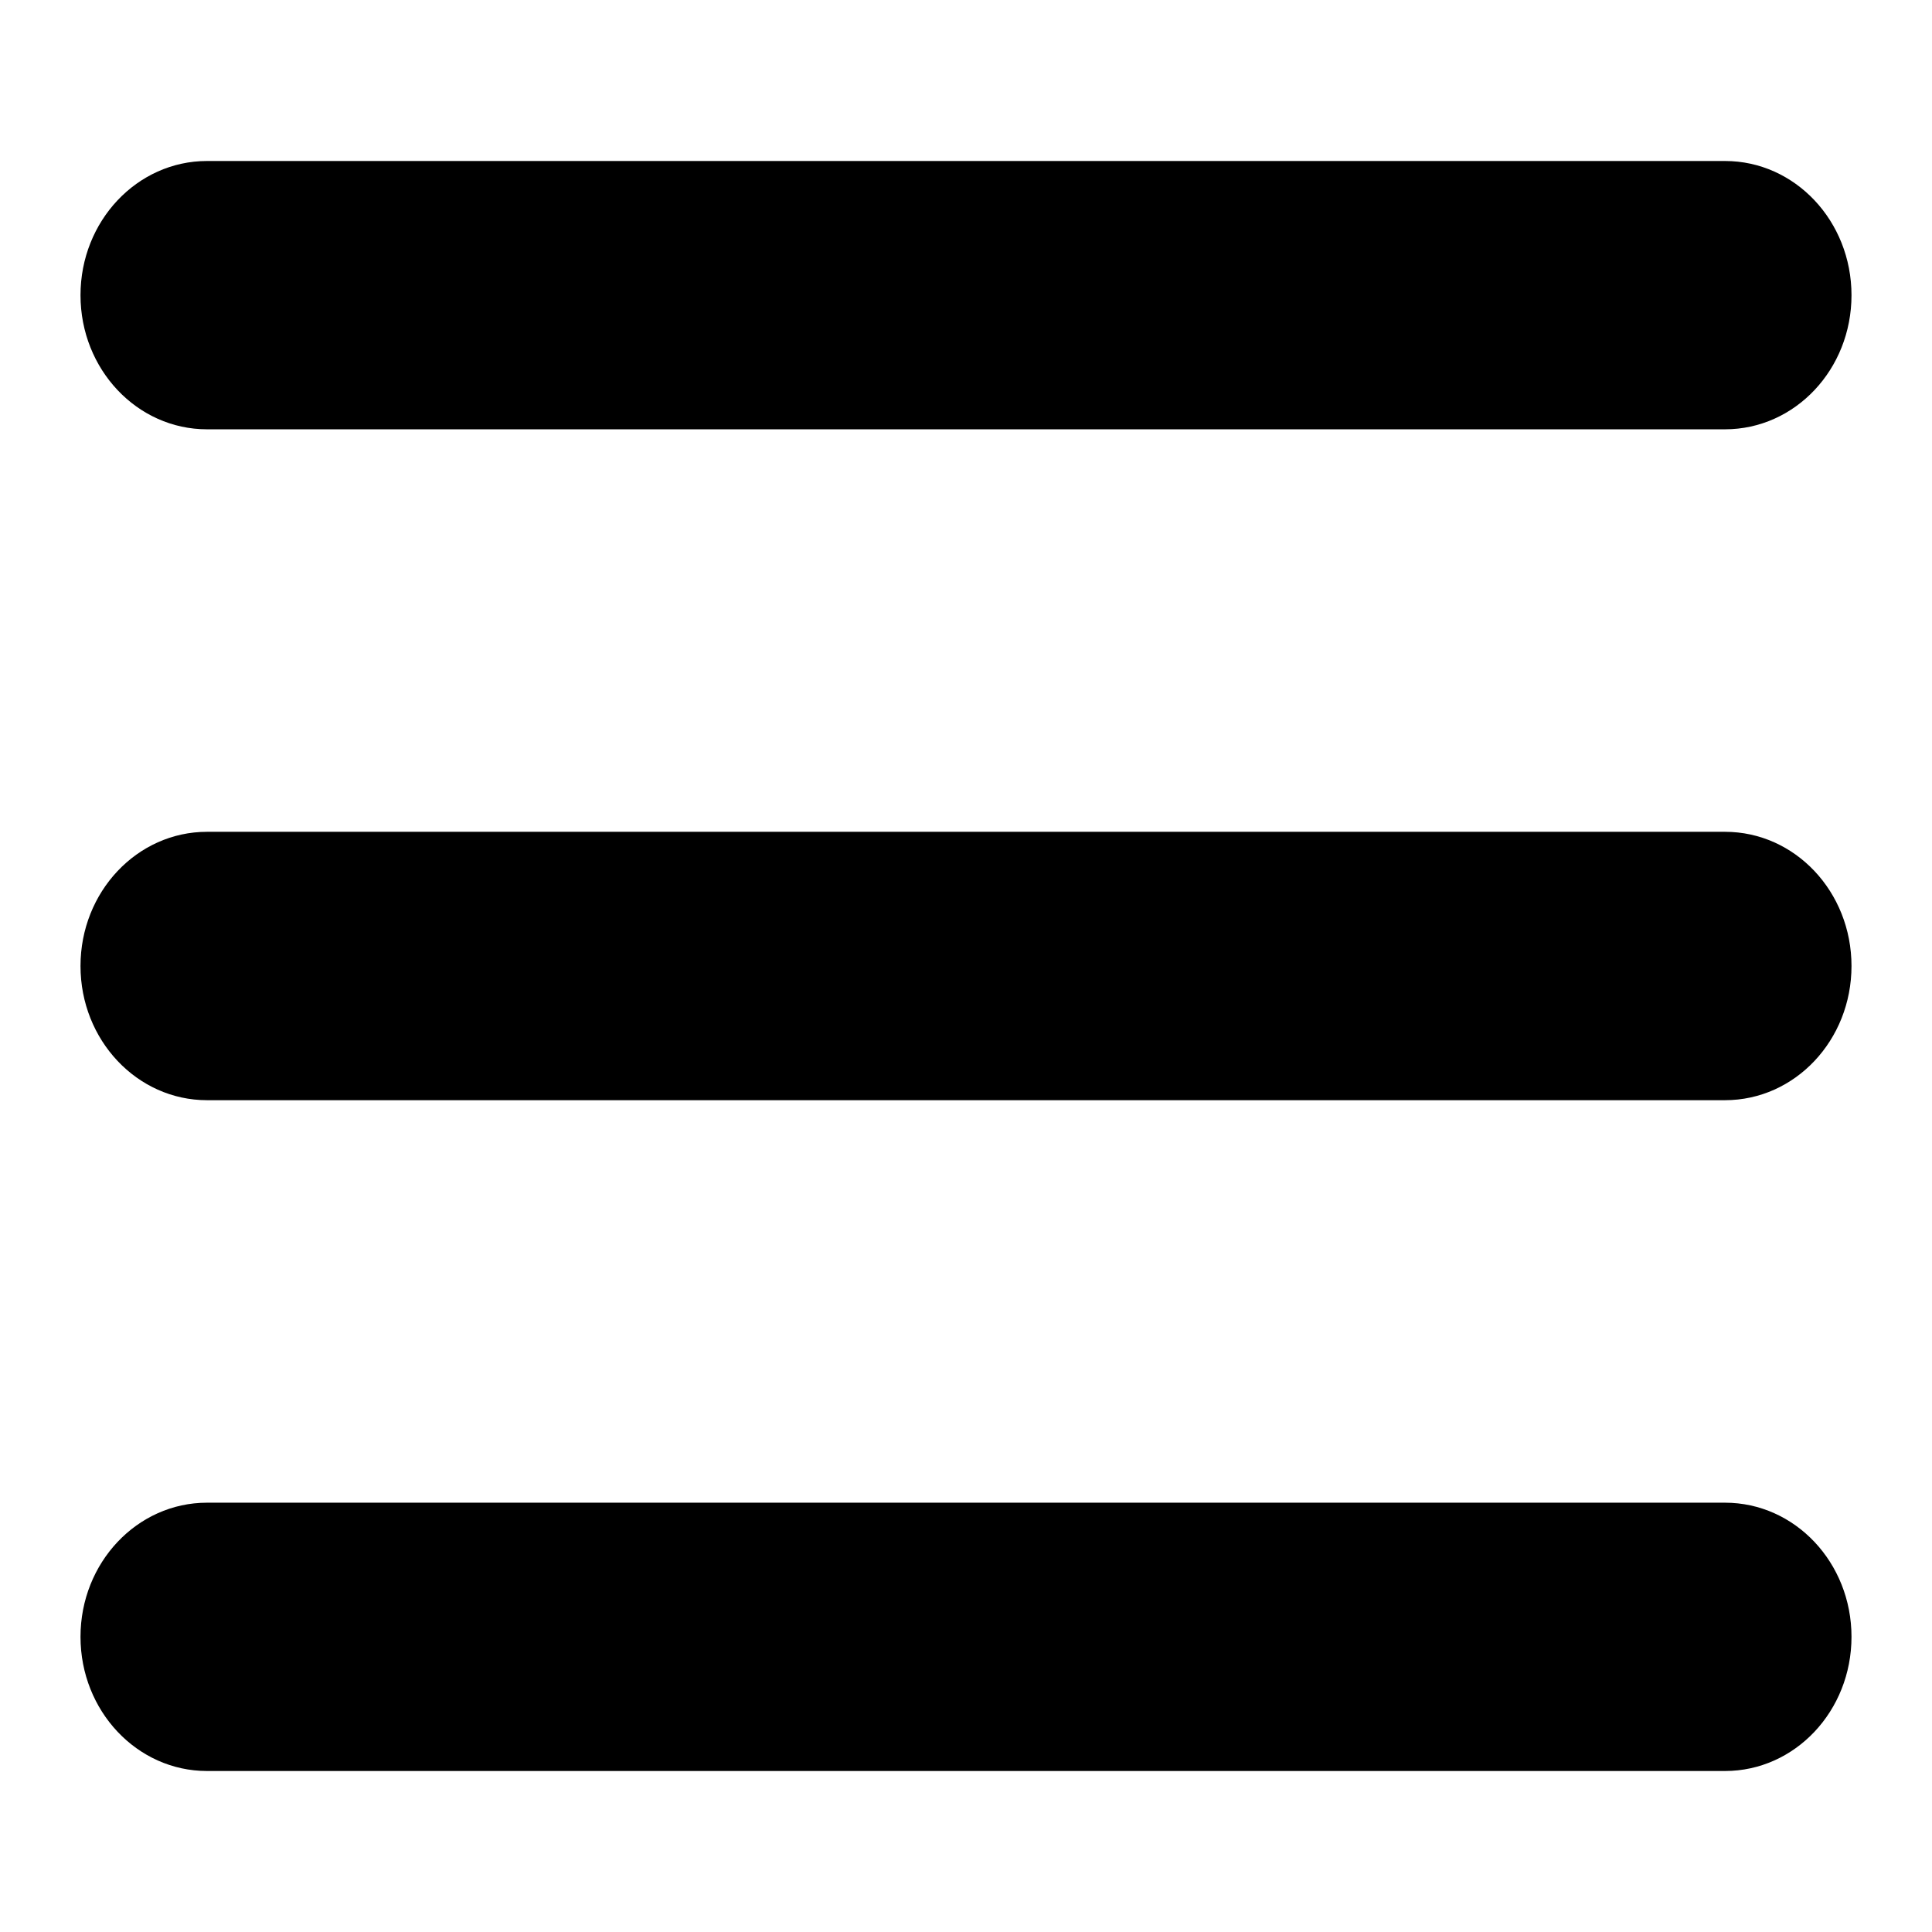
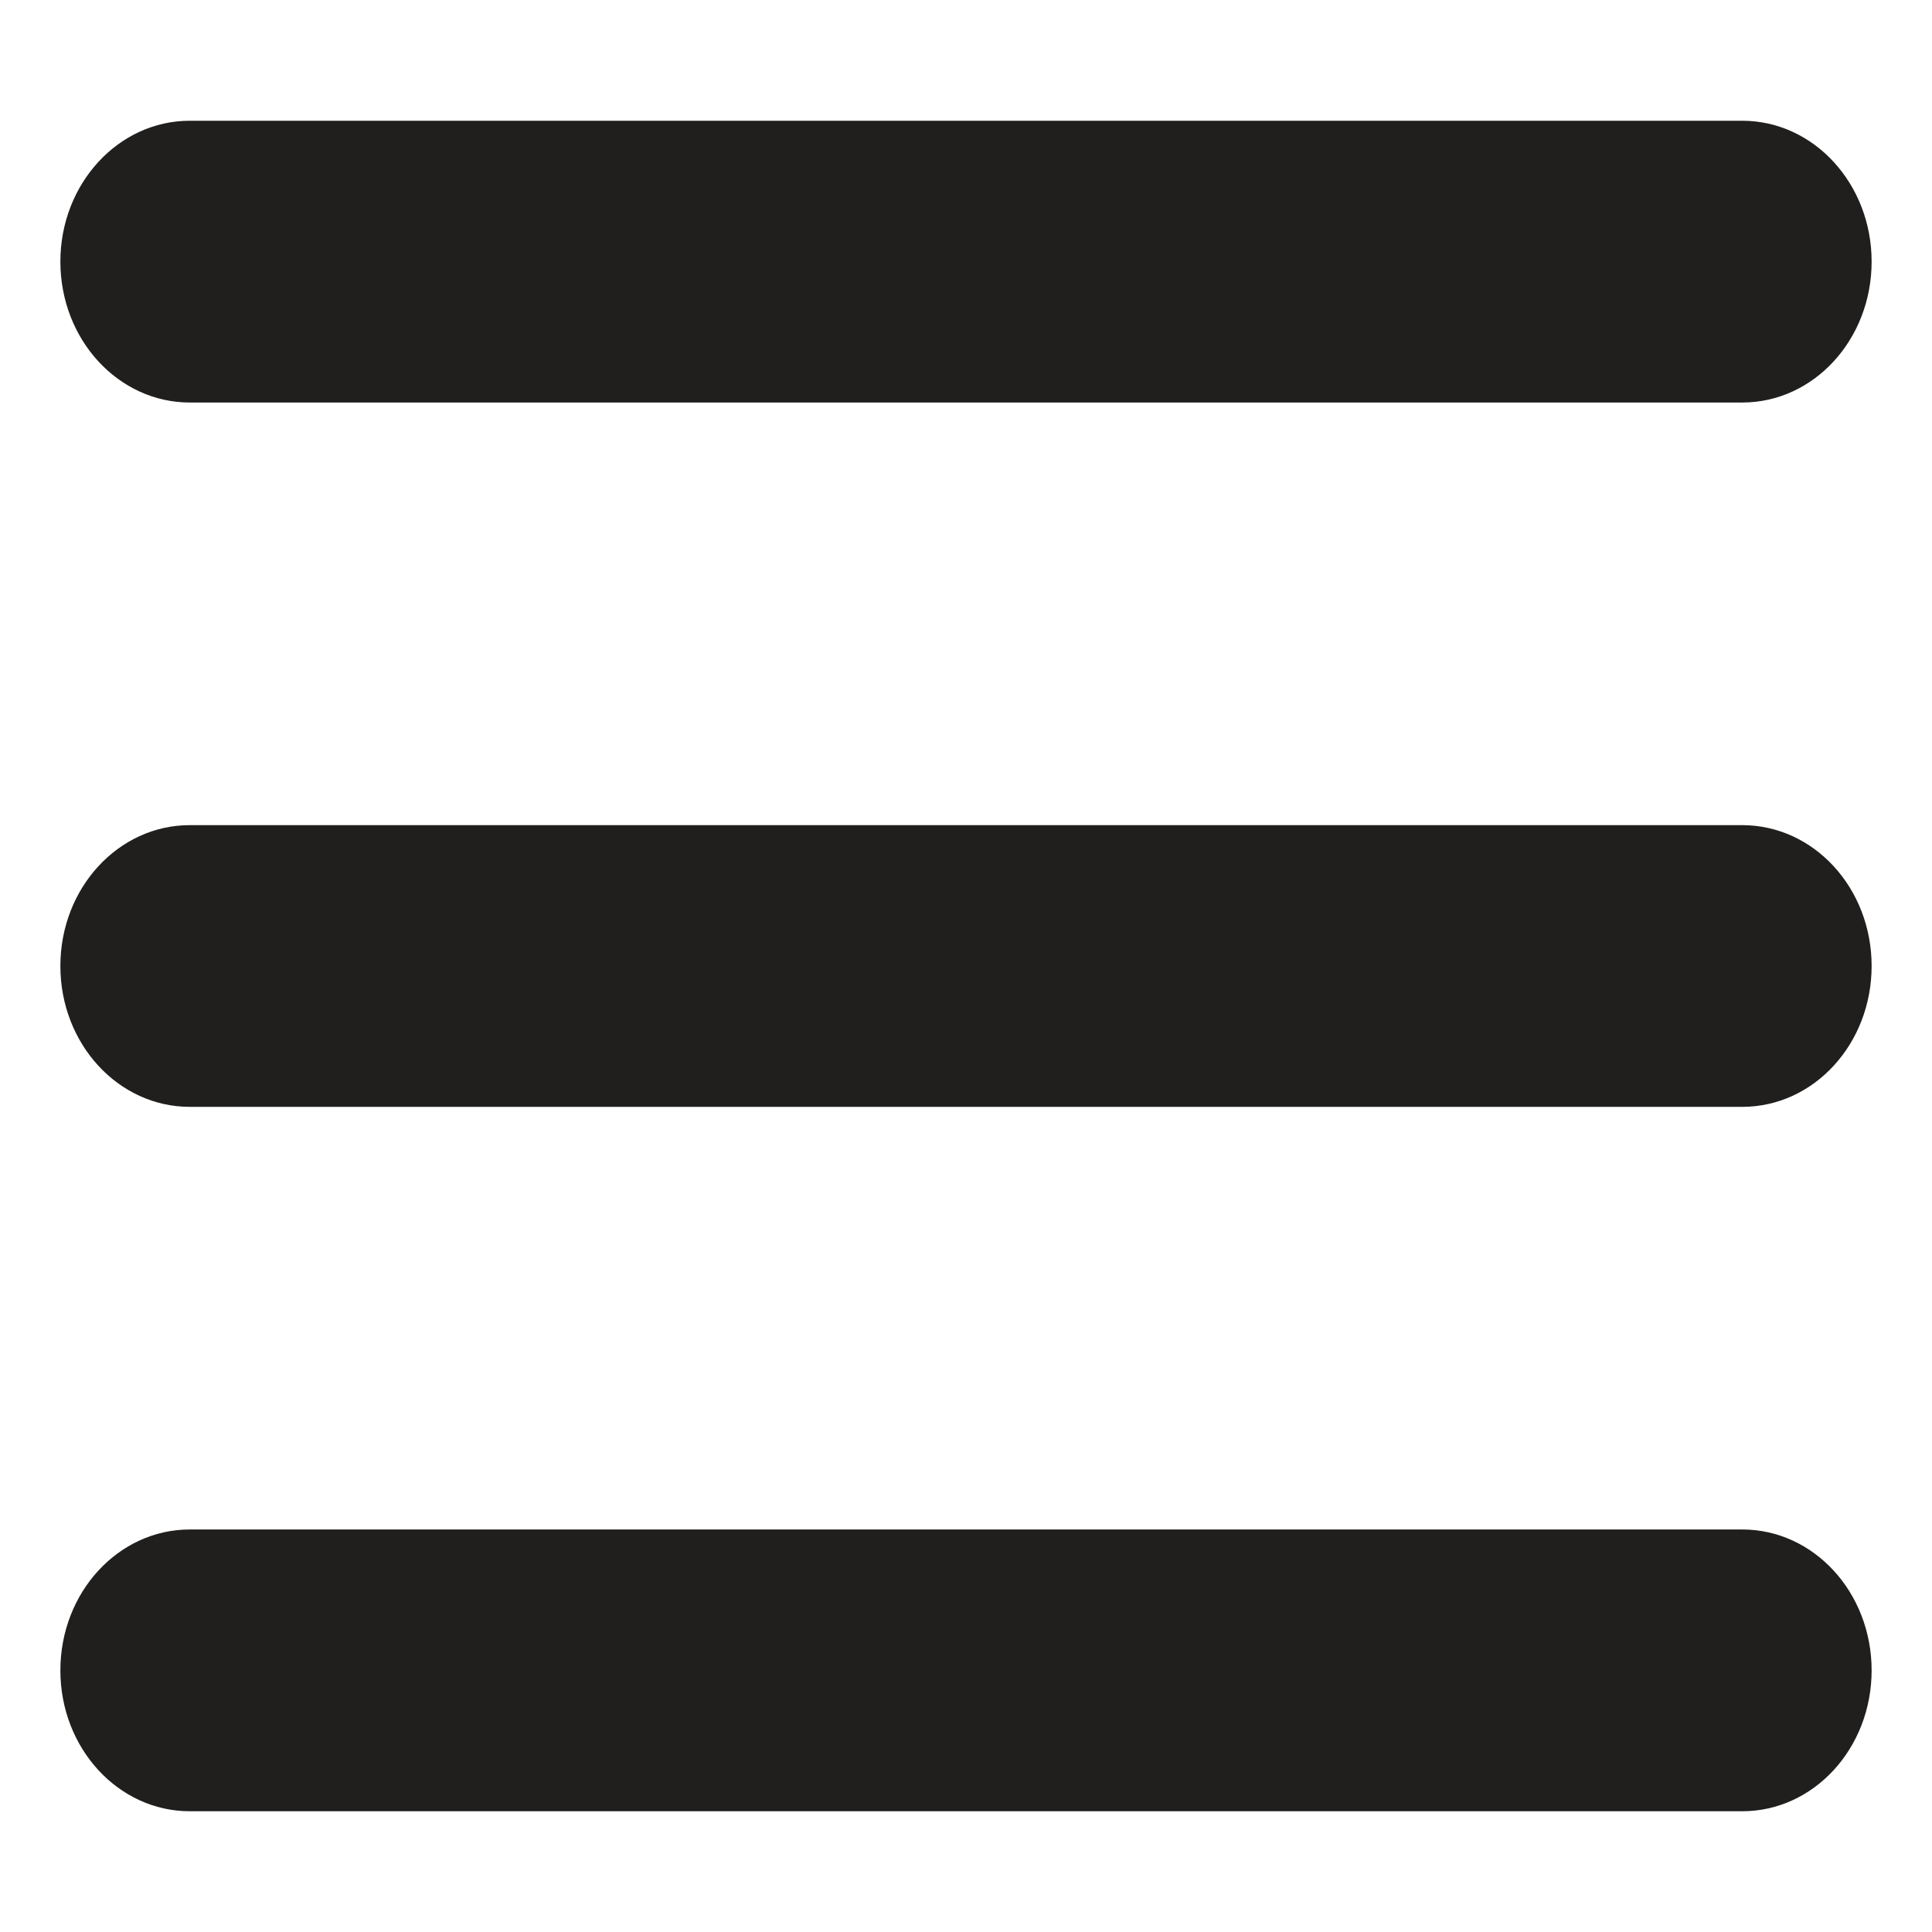
- <svg xmlns="http://www.w3.org/2000/svg" width="24" height="24" viewBox="0 0 24 24" fill="none">
-   <path d="M1 3.667C1 2.746 1.704 2 2.571 2H21.429C22.298 2 23 2.746 23 3.667C23 4.589 22.298 5.333 21.429 5.333H2.571C1.704 5.333 1 4.589 1 3.667ZM1 12C1 11.078 1.704 10.333 2.571 10.333H21.429C22.298 10.333 23 11.078 23 12C23 12.922 22.298 13.667 21.429 13.667H2.571C1.704 13.667 1 12.922 1 12ZM21.429 22H2.571C1.704 22 1 21.255 1 20.333C1 19.412 1.704 18.667 2.571 18.667H21.429C22.298 18.667 23 19.412 23 20.333C23 21.255 22.298 22 21.429 22Z" fill="currentColor" />
+ <svg xmlns="http://www.w3.org/2000/svg" width="32" height="32" viewBox="0 0 32 32" fill="none">
+   <path d="M1 4.333C1 3.045 1.96 2 3.143 2H28.857C30.042 2 31 3.045 31 4.333C31 5.624 30.042 6.667 28.857 6.667H3.143C1.96 6.667 1 5.624 1 4.333ZM1 16C1 14.709 1.96 13.667 3.143 13.667H28.857C30.042 13.667 31 14.709 31 16C31 17.291 30.042 18.333 28.857 18.333H3.143C1.96 18.333 1 17.291 1 16ZM28.857 30H3.143C1.96 30 1 28.957 1 27.667C1 26.376 1.96 25.333 3.143 25.333H28.857C30.042 25.333 31 26.376 31 27.667C31 28.957 30.042 30 28.857 30Z" fill="#201F1E" />
</svg>
